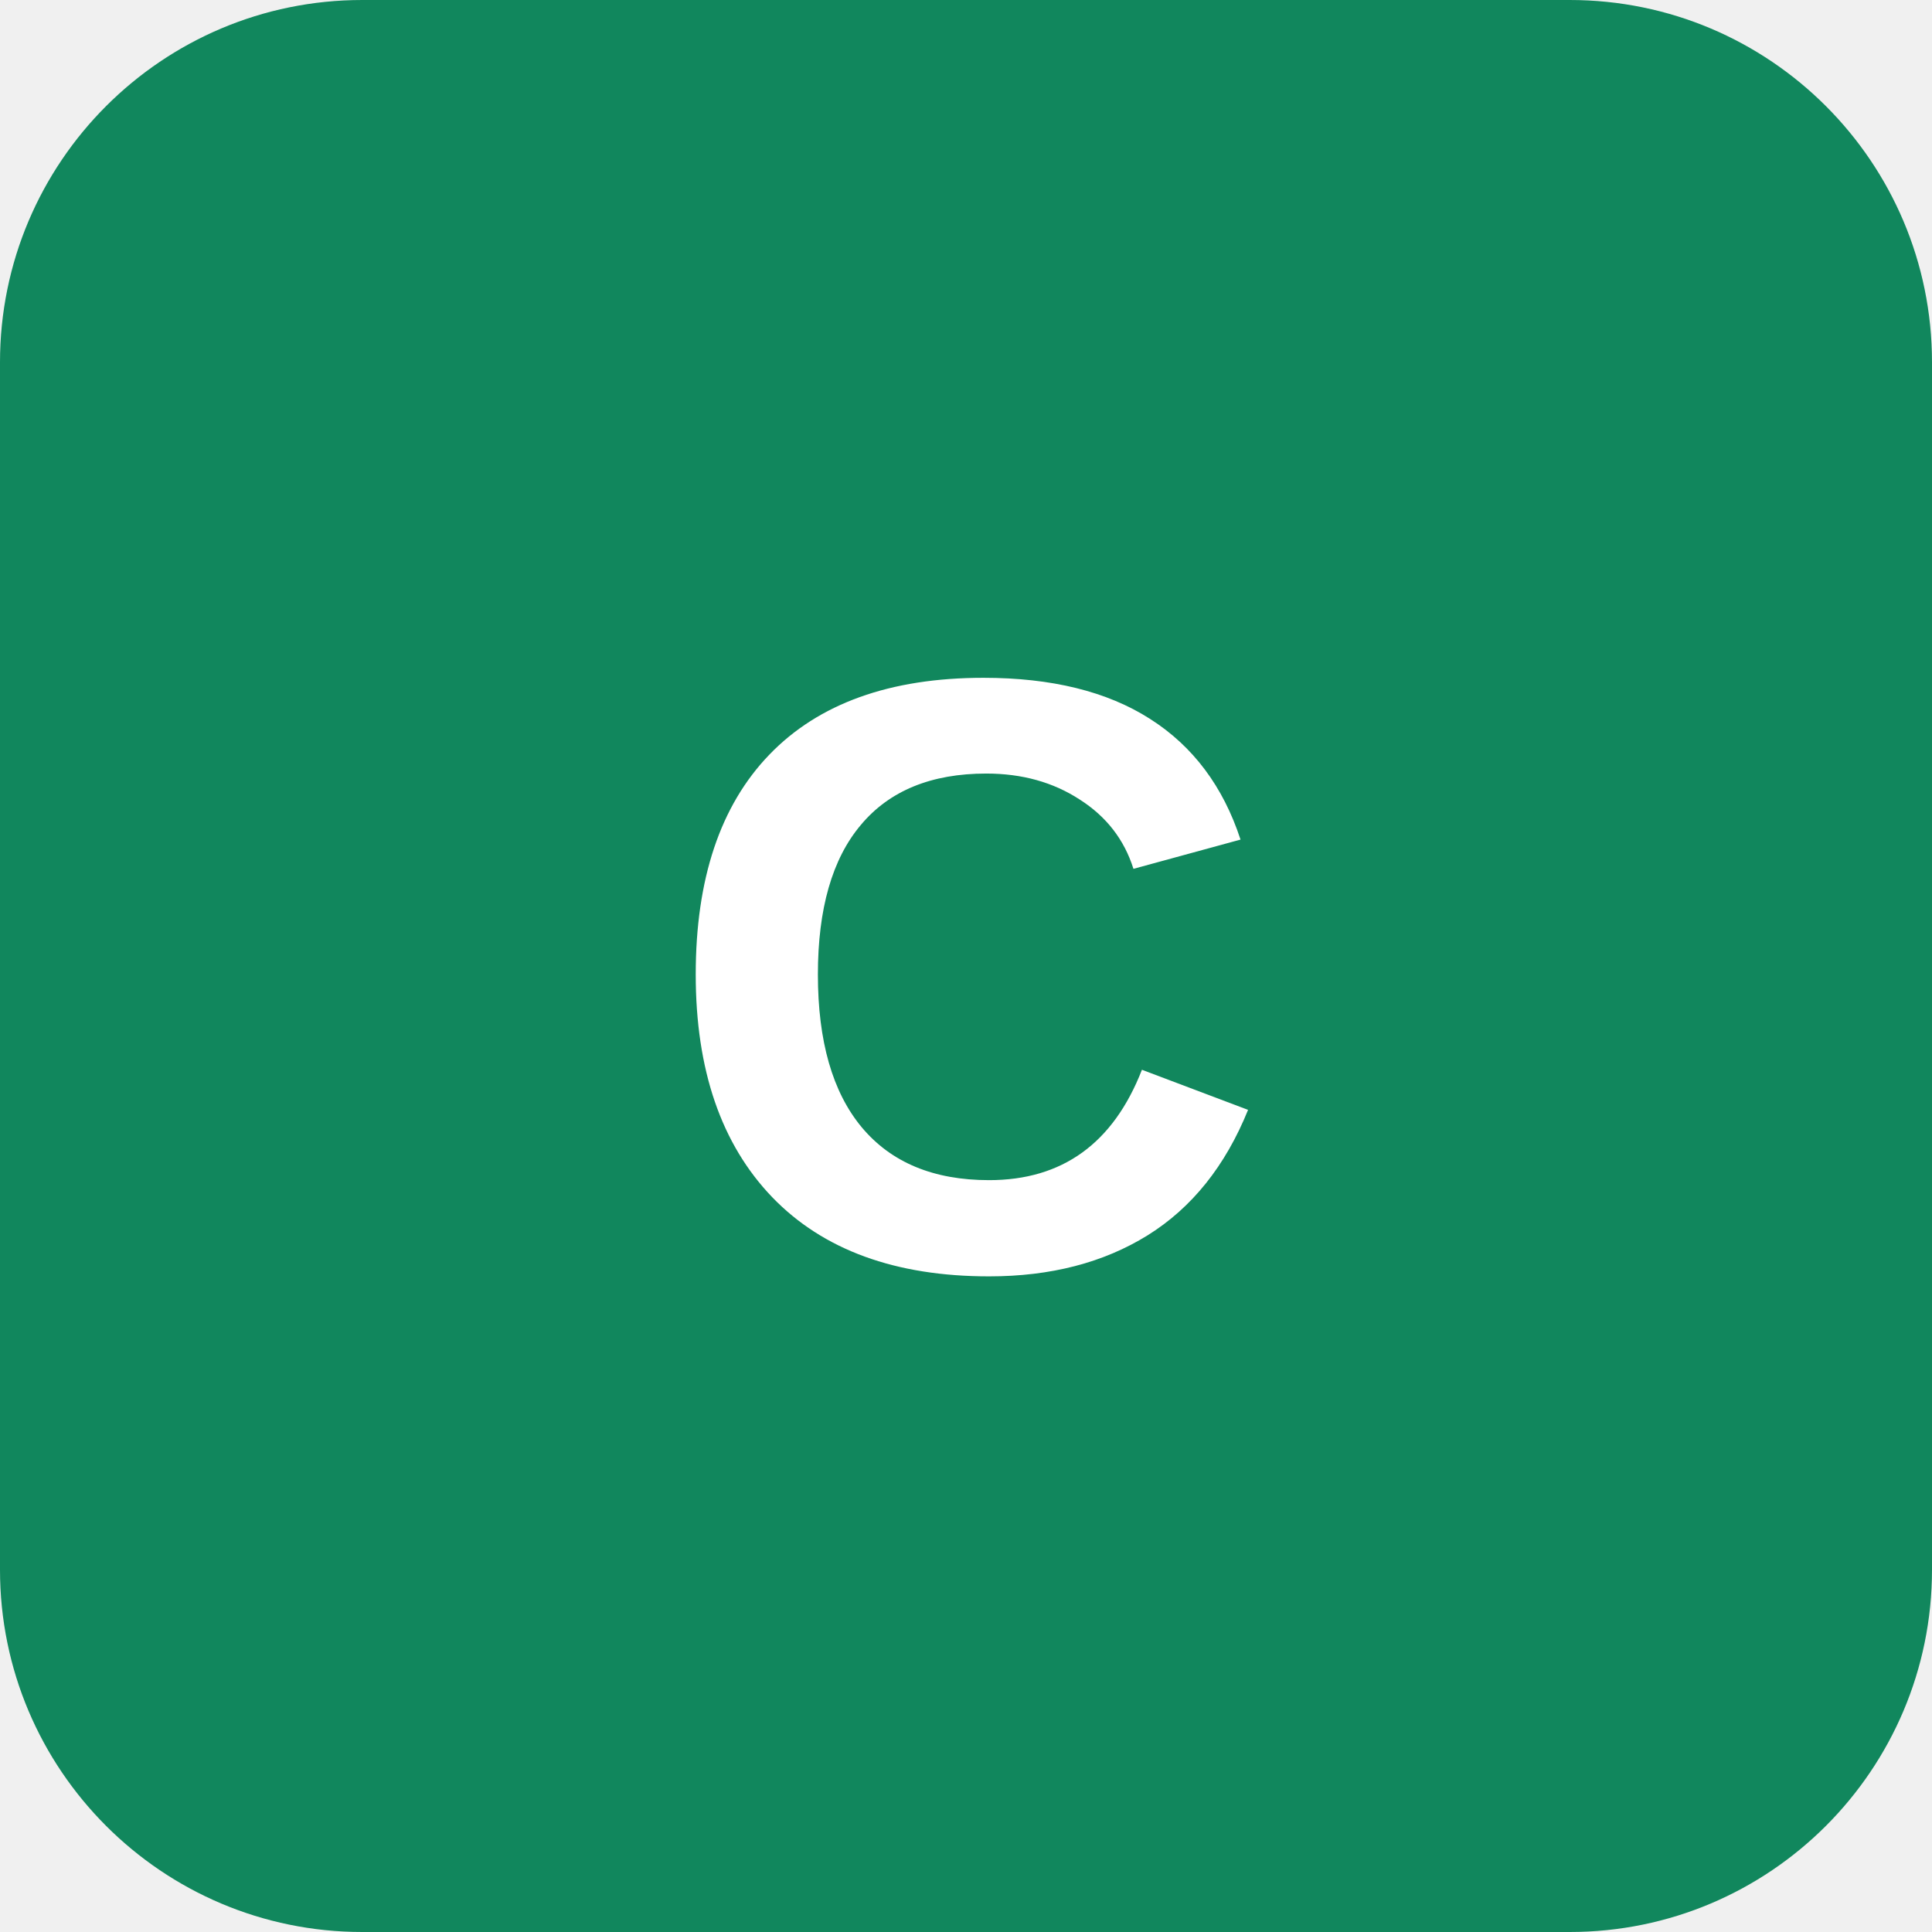
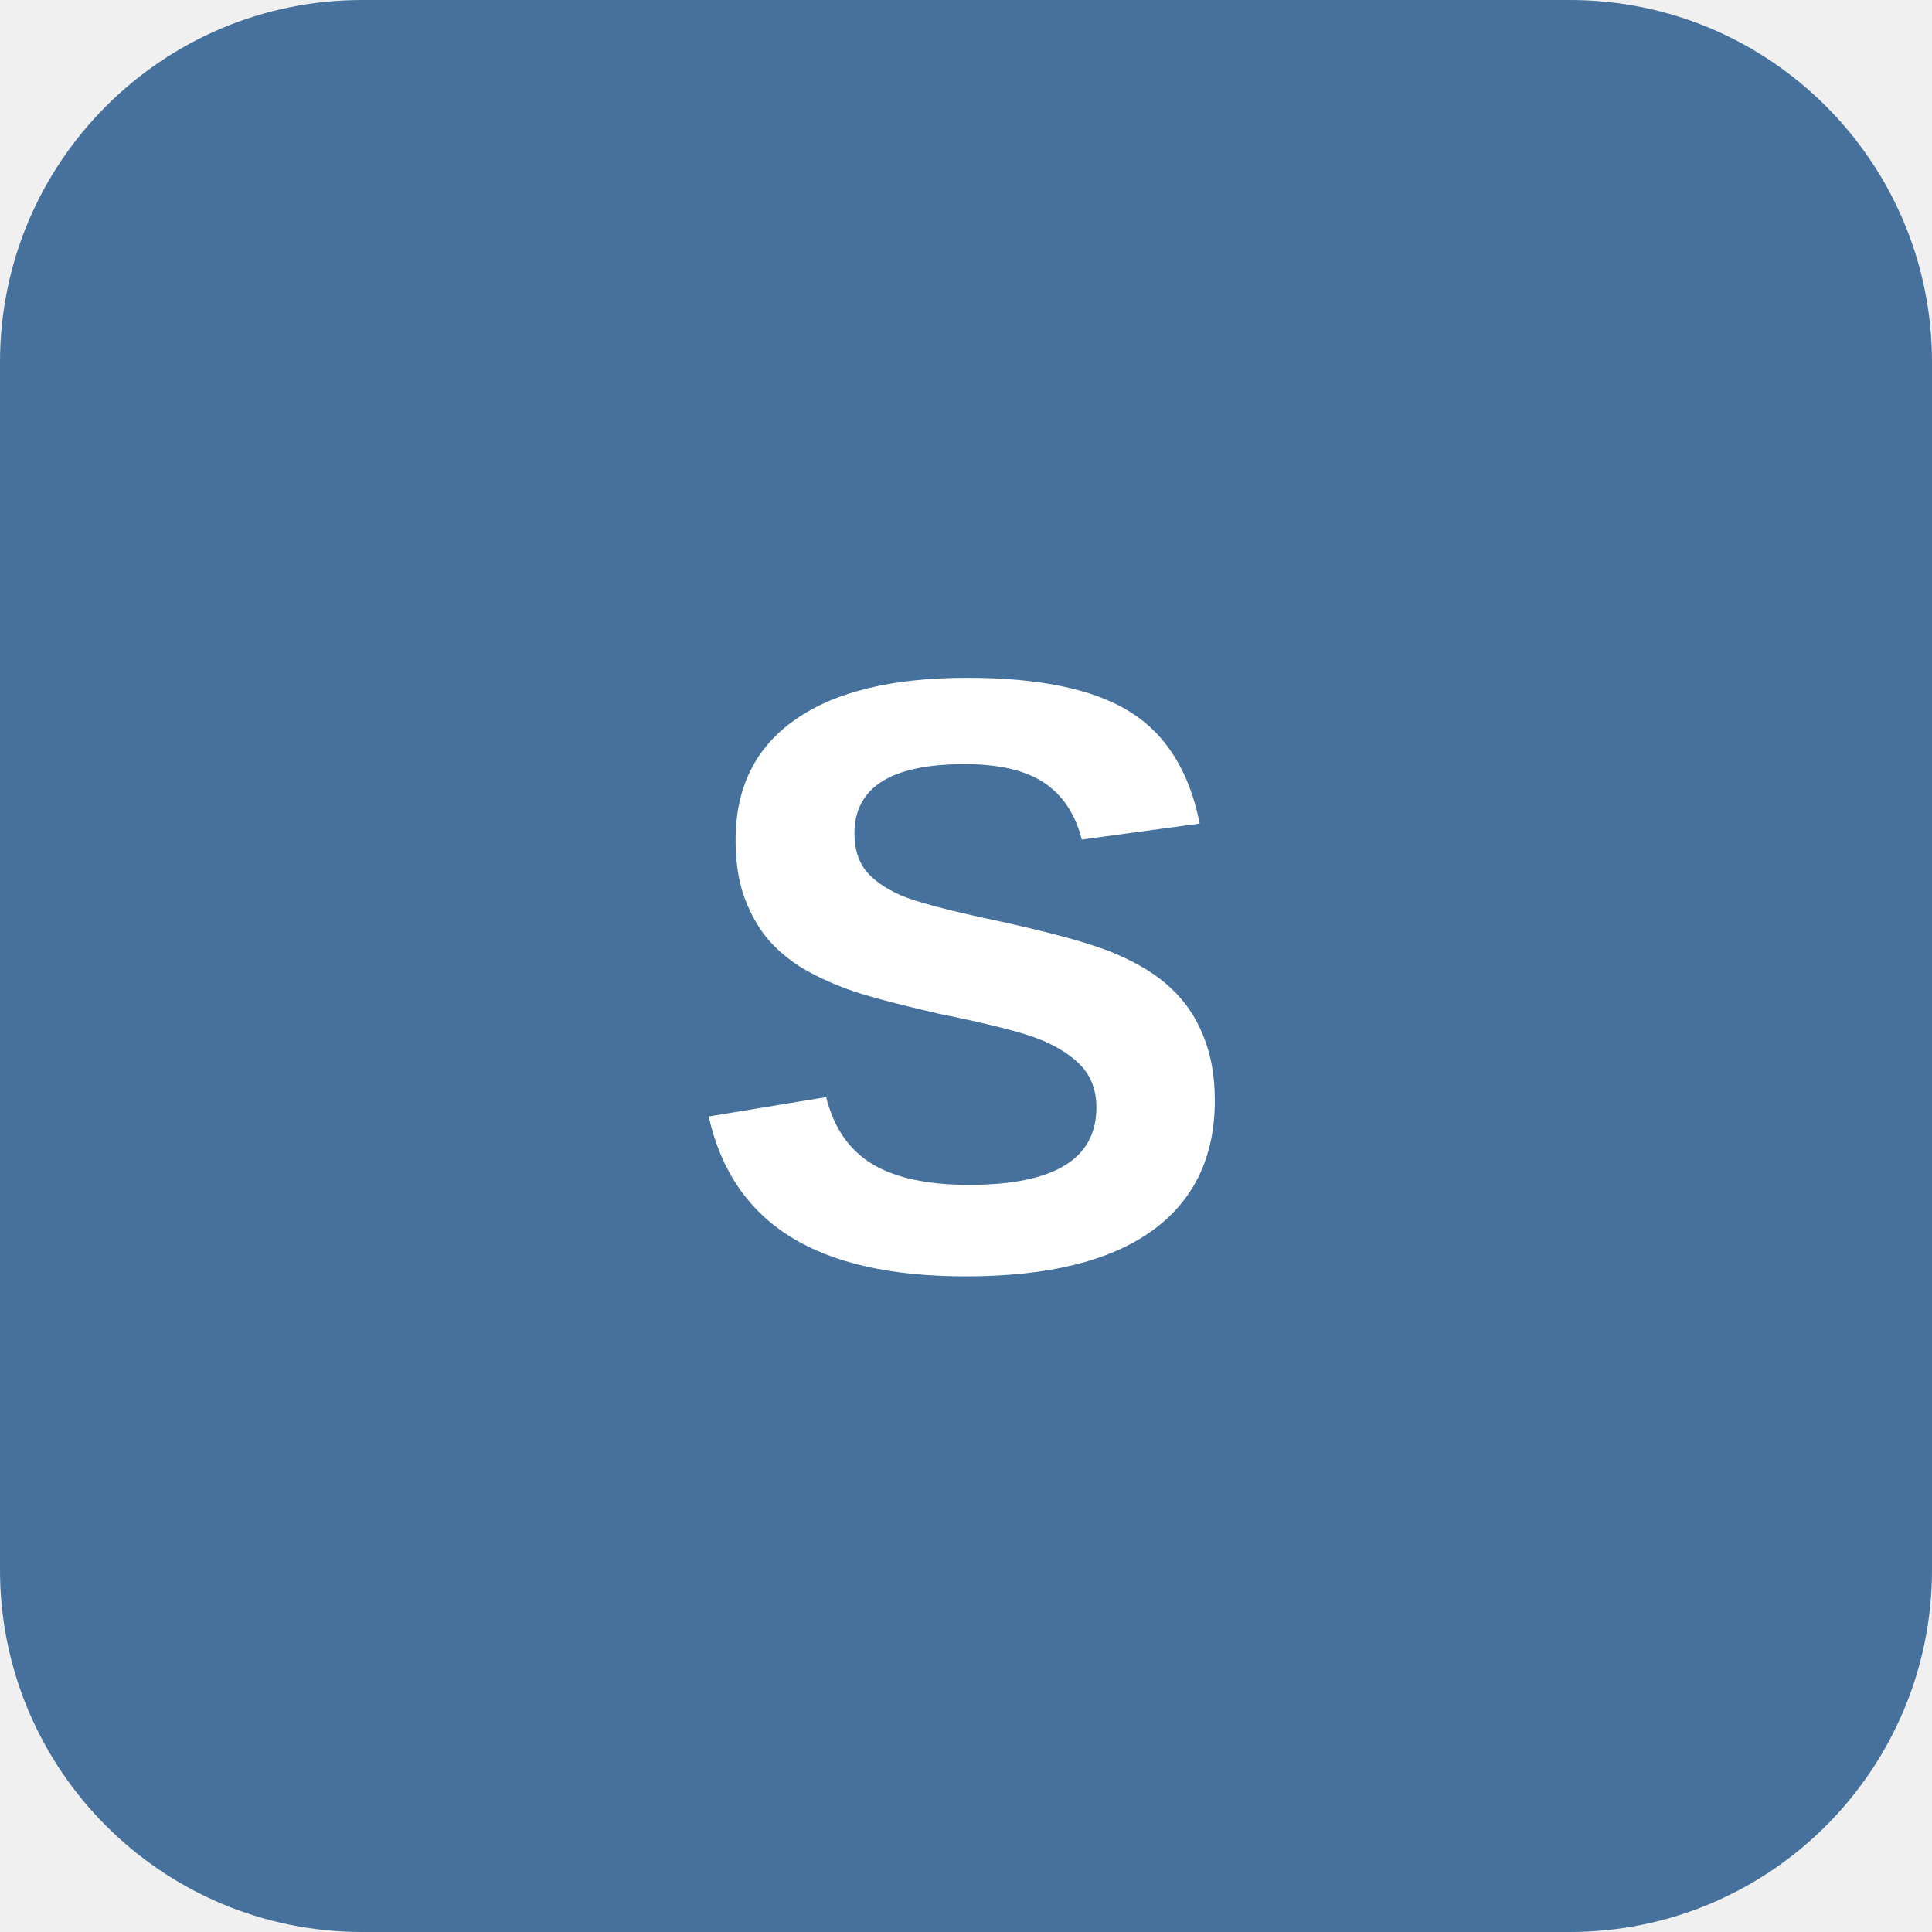
<svg xmlns="http://www.w3.org/2000/svg" viewBox="0 0 64 64">
-   <rect width="64" height="64" rx="12" fill="#11875d" />
-   <text x="32" y="42" text-anchor="middle" fill="white" font-family="Arial,sans-serif" font-size="28" font-weight="bold">C</text>
+   <rect width="64" height="64" rx="12" fill="#45719c" />
+   <text x="32" y="42" text-anchor="middle" fill="white" font-family="Arial,sans-serif" font-size="28" font-weight="bold">S</text>
</svg>
